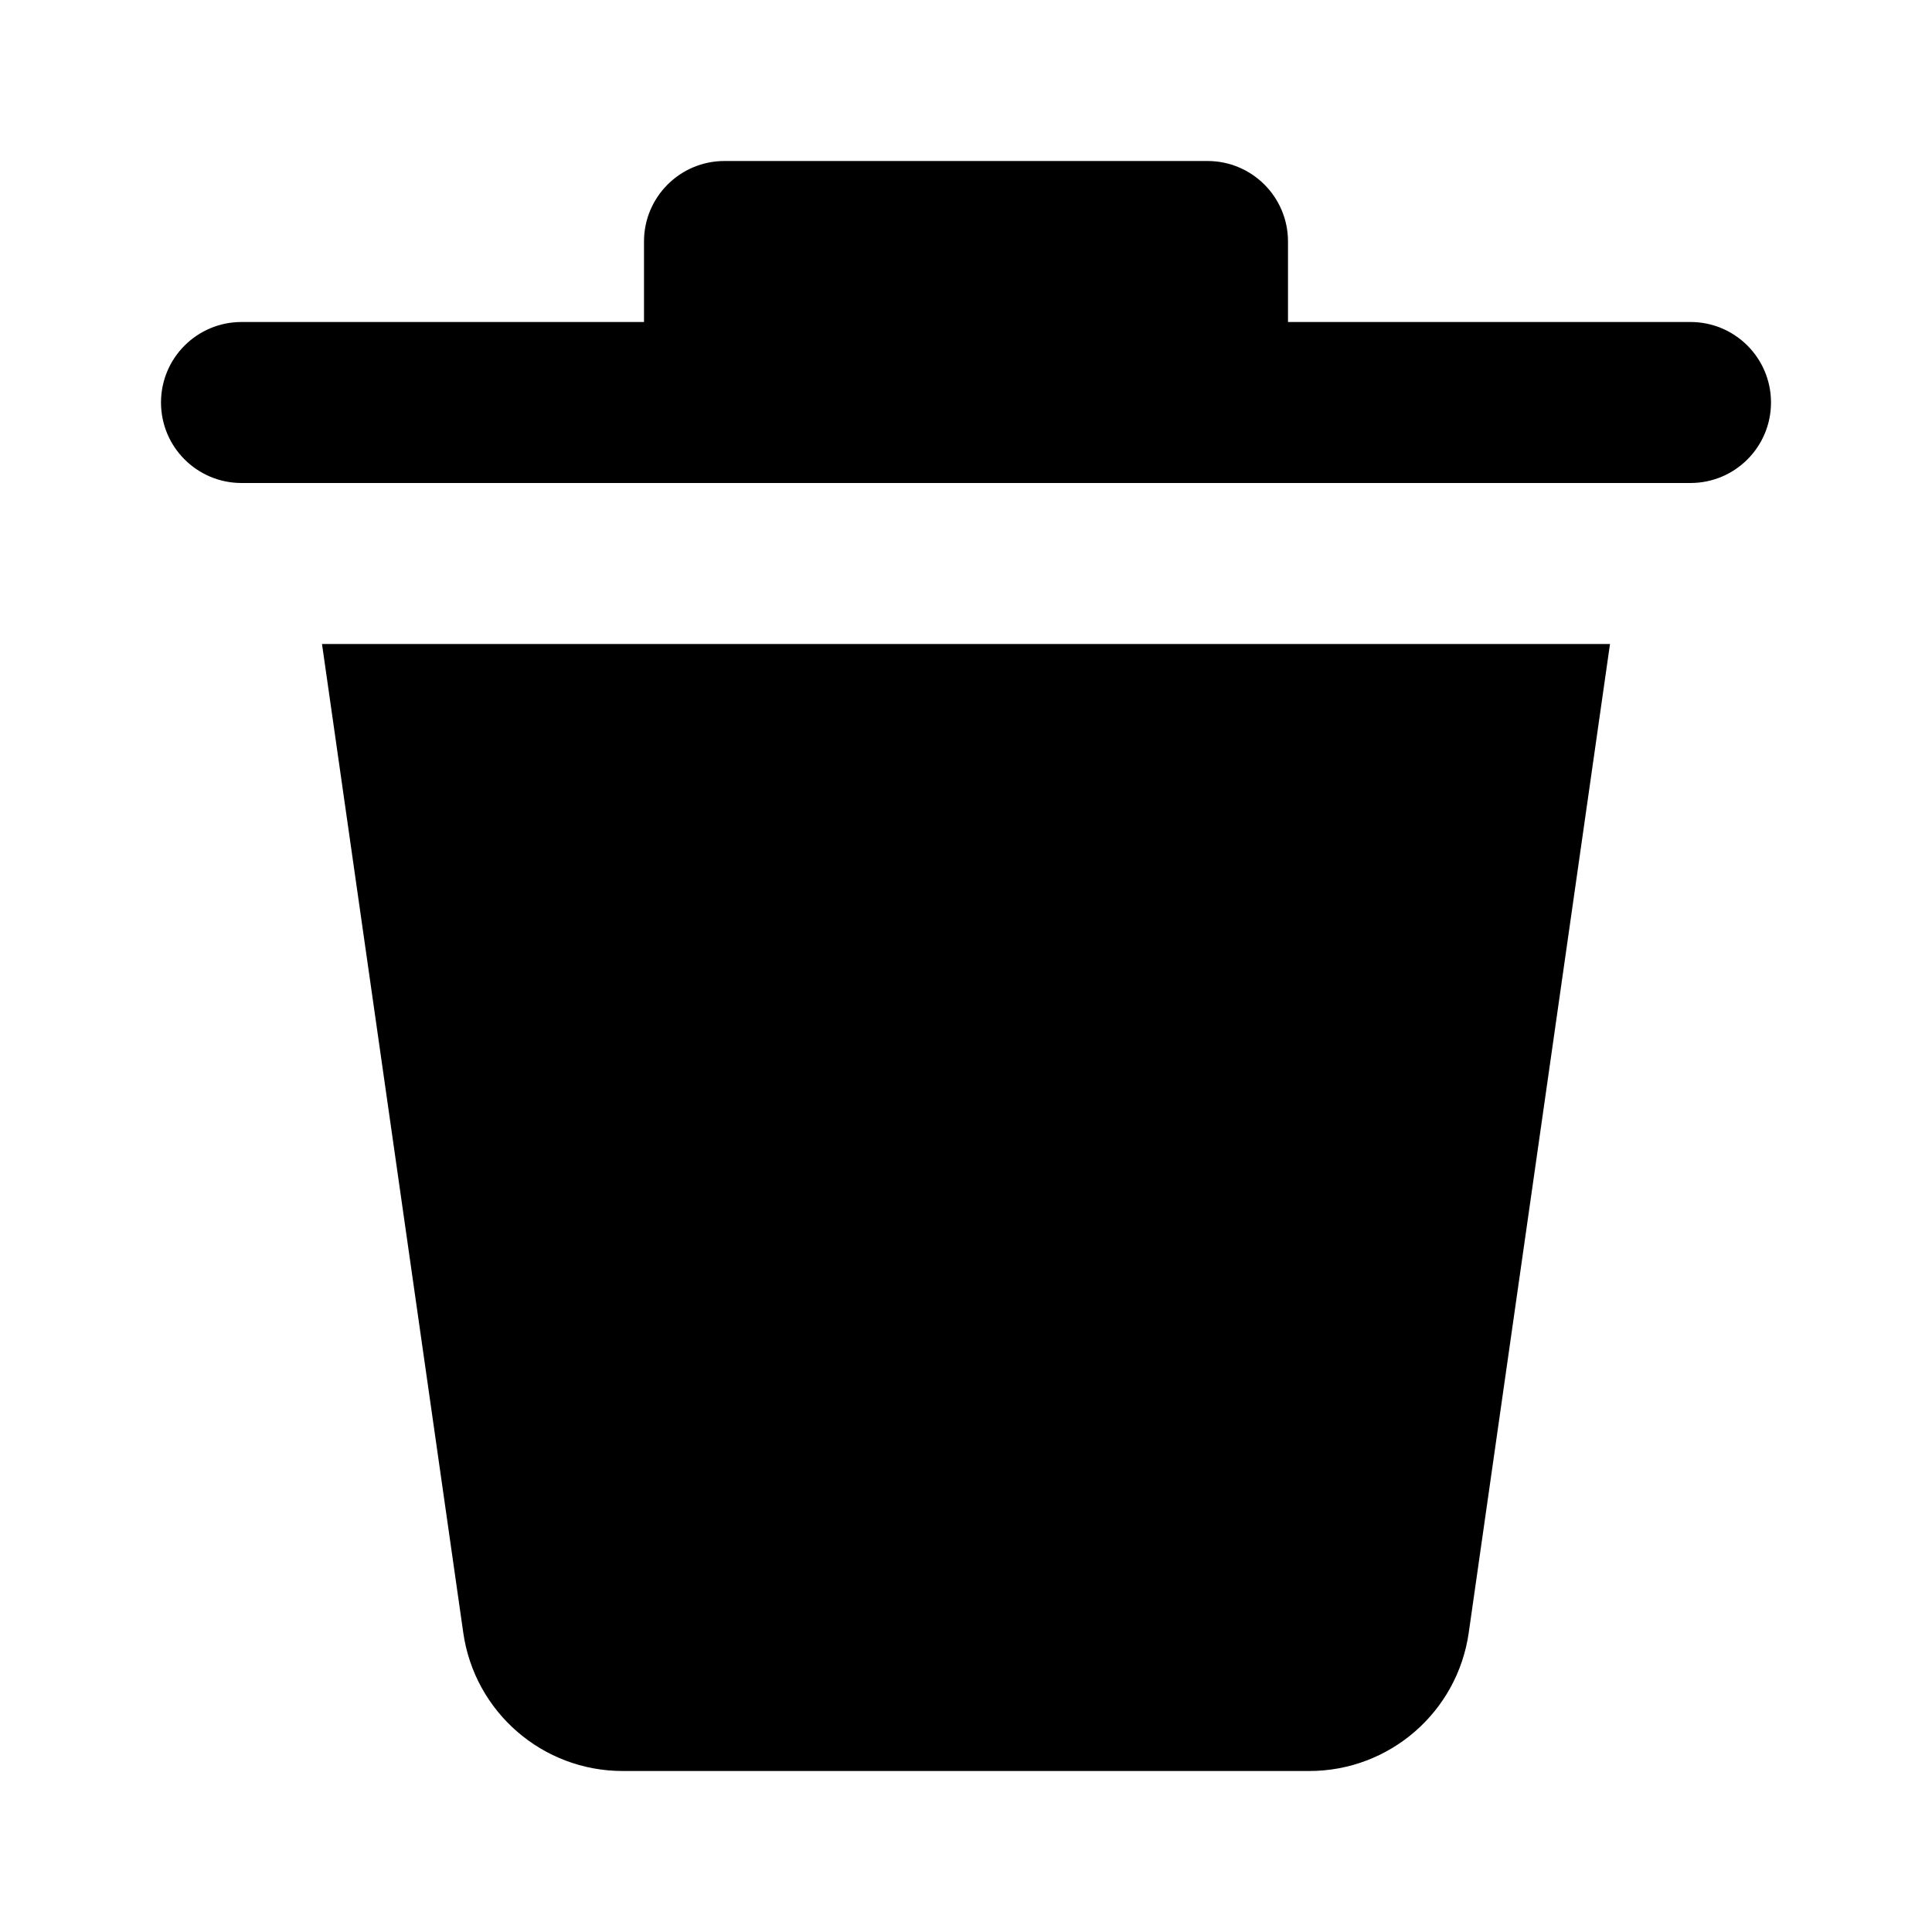
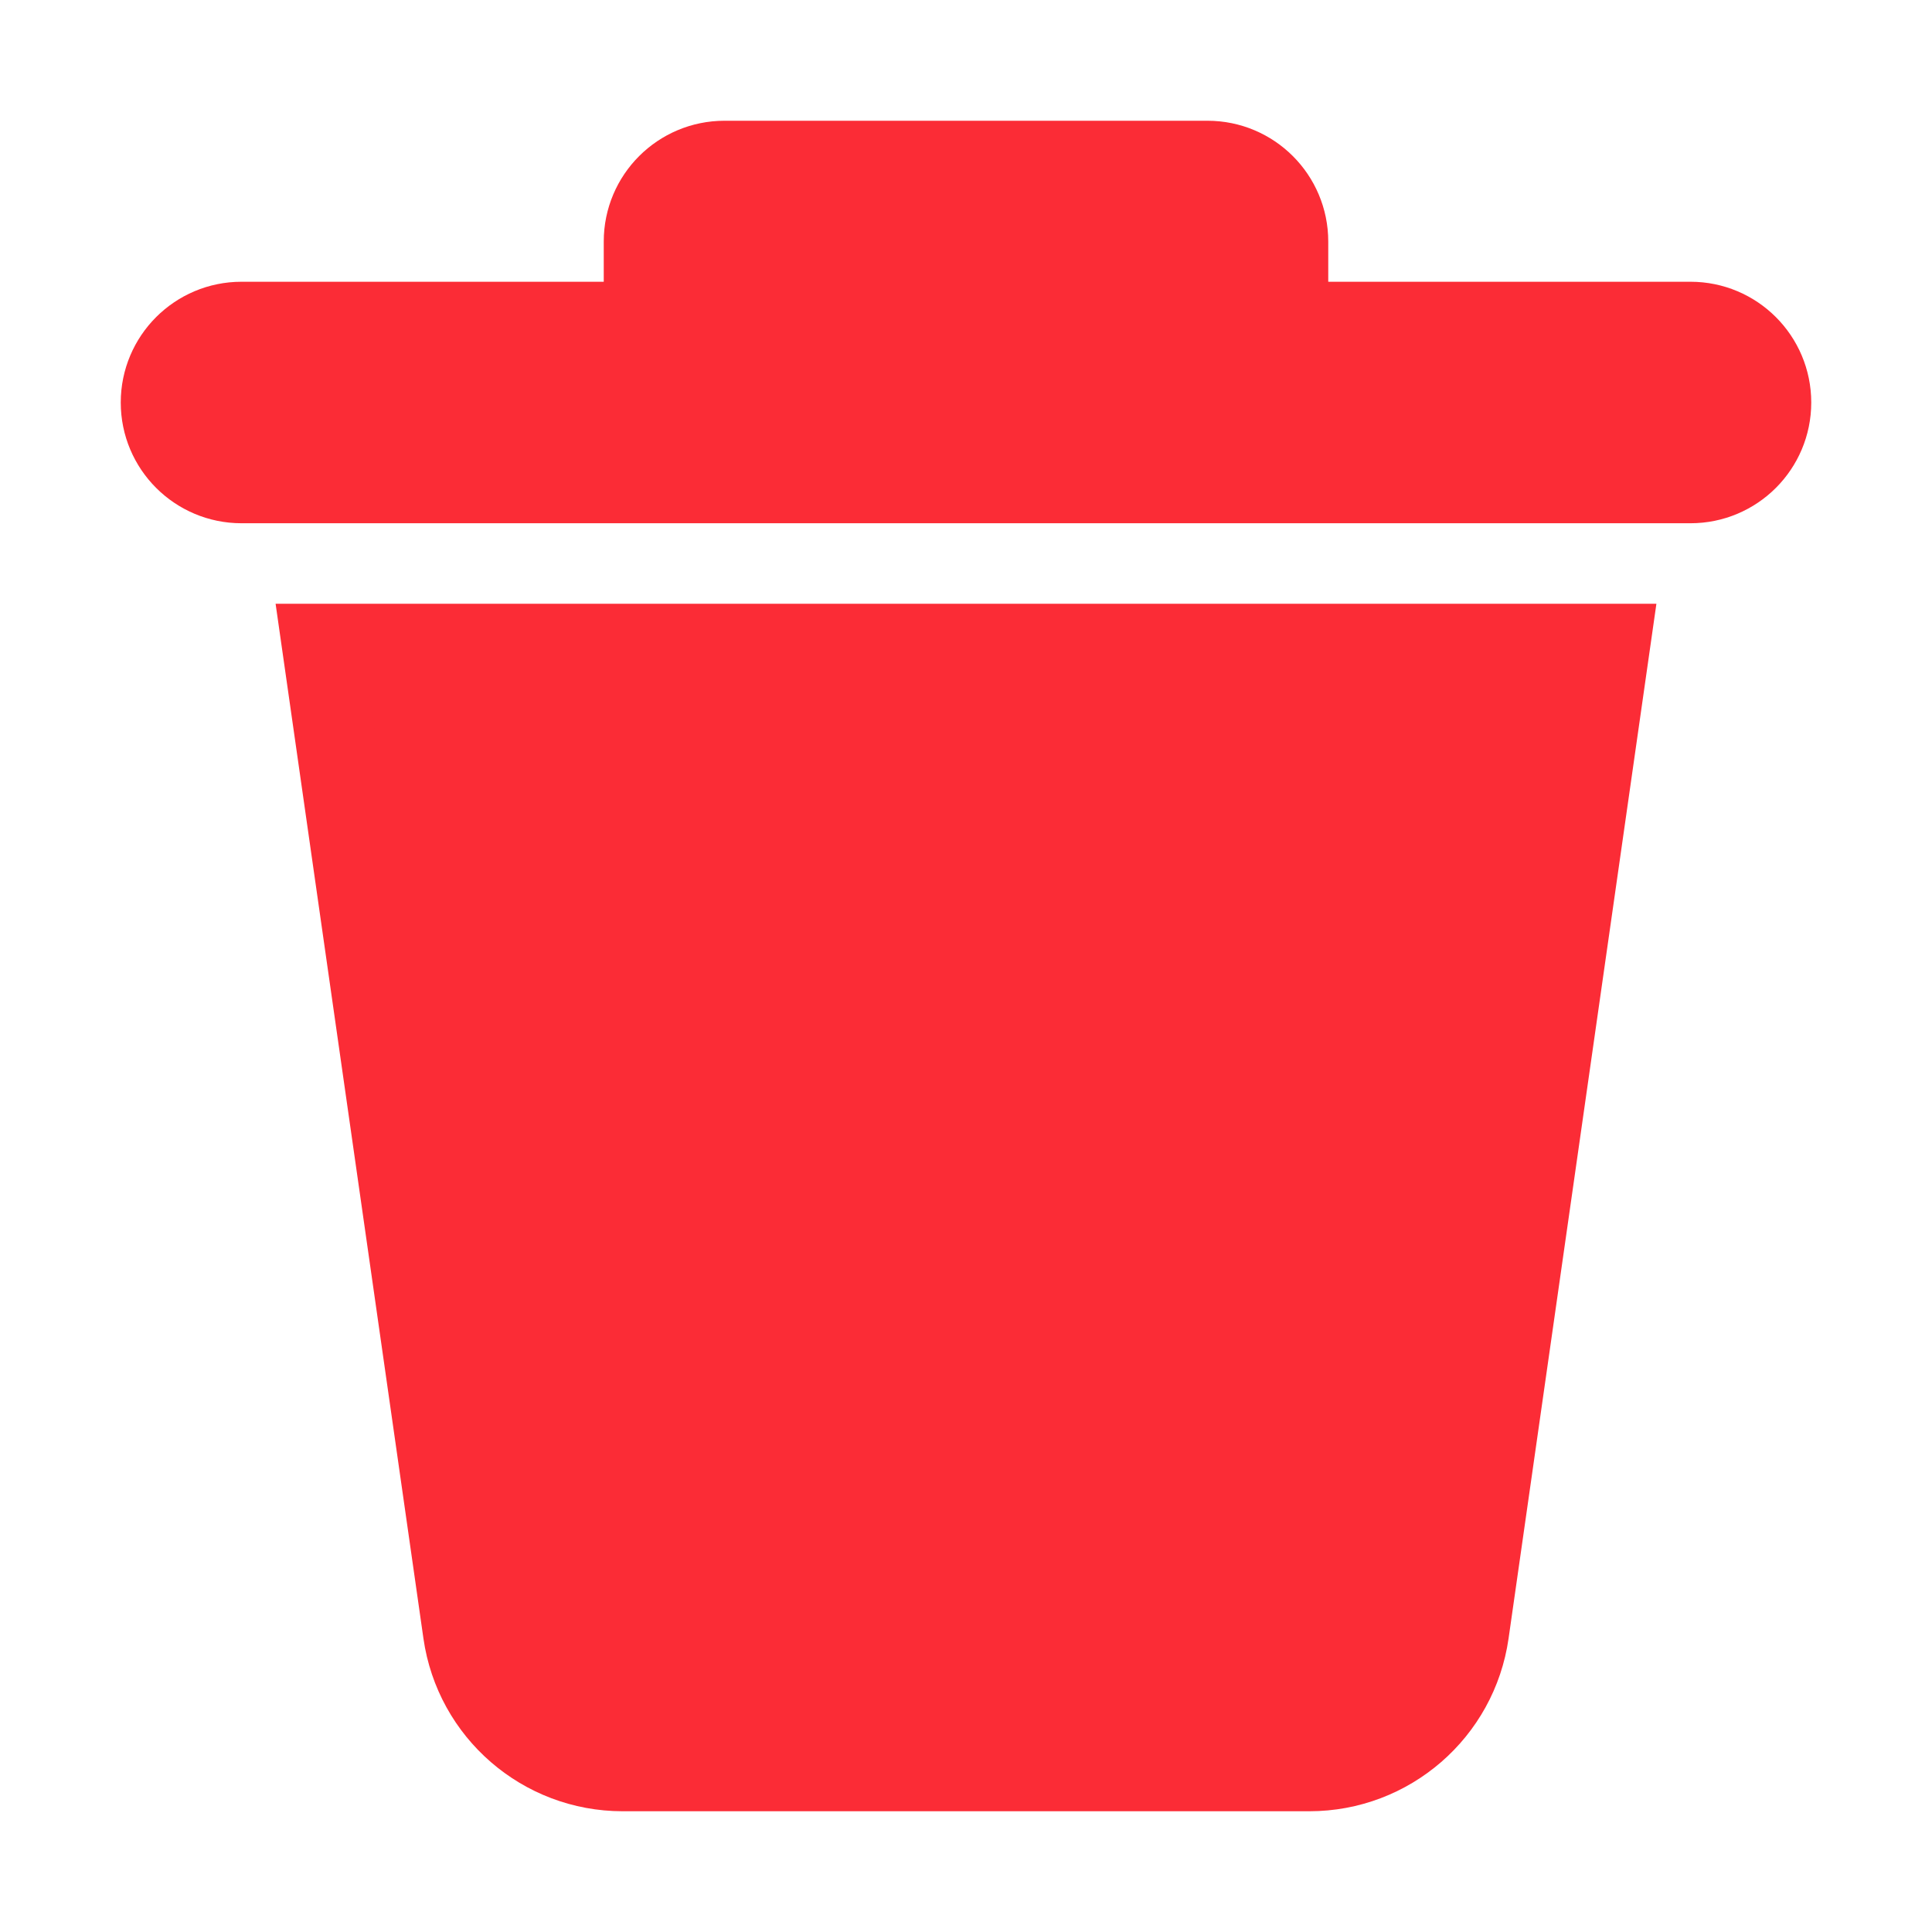
- <svg xmlns="http://www.w3.org/2000/svg" fill="#000000" width="800px" height="800px" viewBox="0 0 24 24">
-   <path d="M5.755,20.283,4,8H20L18.245,20.283A2,2,0,0,1,16.265,22H7.735A2,2,0,0,1,5.755,20.283ZM21,4H16V3a1,1,0,0,0-1-1H9A1,1,0,0,0,8,3V4H3A1,1,0,0,0,3,6H21a1,1,0,0,0,0-2Z" />
+ <svg xmlns="http://www.w3.org/2000/svg" fill="#fb2c36" width="800px" height="800px" viewBox="0 0 24 24" stroke="#fb2c36">
+   <g id="SVGRepo_bgCarrier" stroke-width="0" />
+   <g id="SVGRepo_tracerCarrier" stroke-linecap="round" stroke-linejoin="round" />
+   <g id="SVGRepo_iconCarrier">
+     <path d="M5.755,20.283,4,8H20L18.245,20.283A2,2,0,0,1,16.265,22H7.735A2,2,0,0,1,5.755,20.283ZM21,4H16V3a1,1,0,0,0-1-1H9A1,1,0,0,0,8,3V4H3A1,1,0,0,0,3,6H21a1,1,0,0,0,0-2Z" />
+   </g>
</svg>
